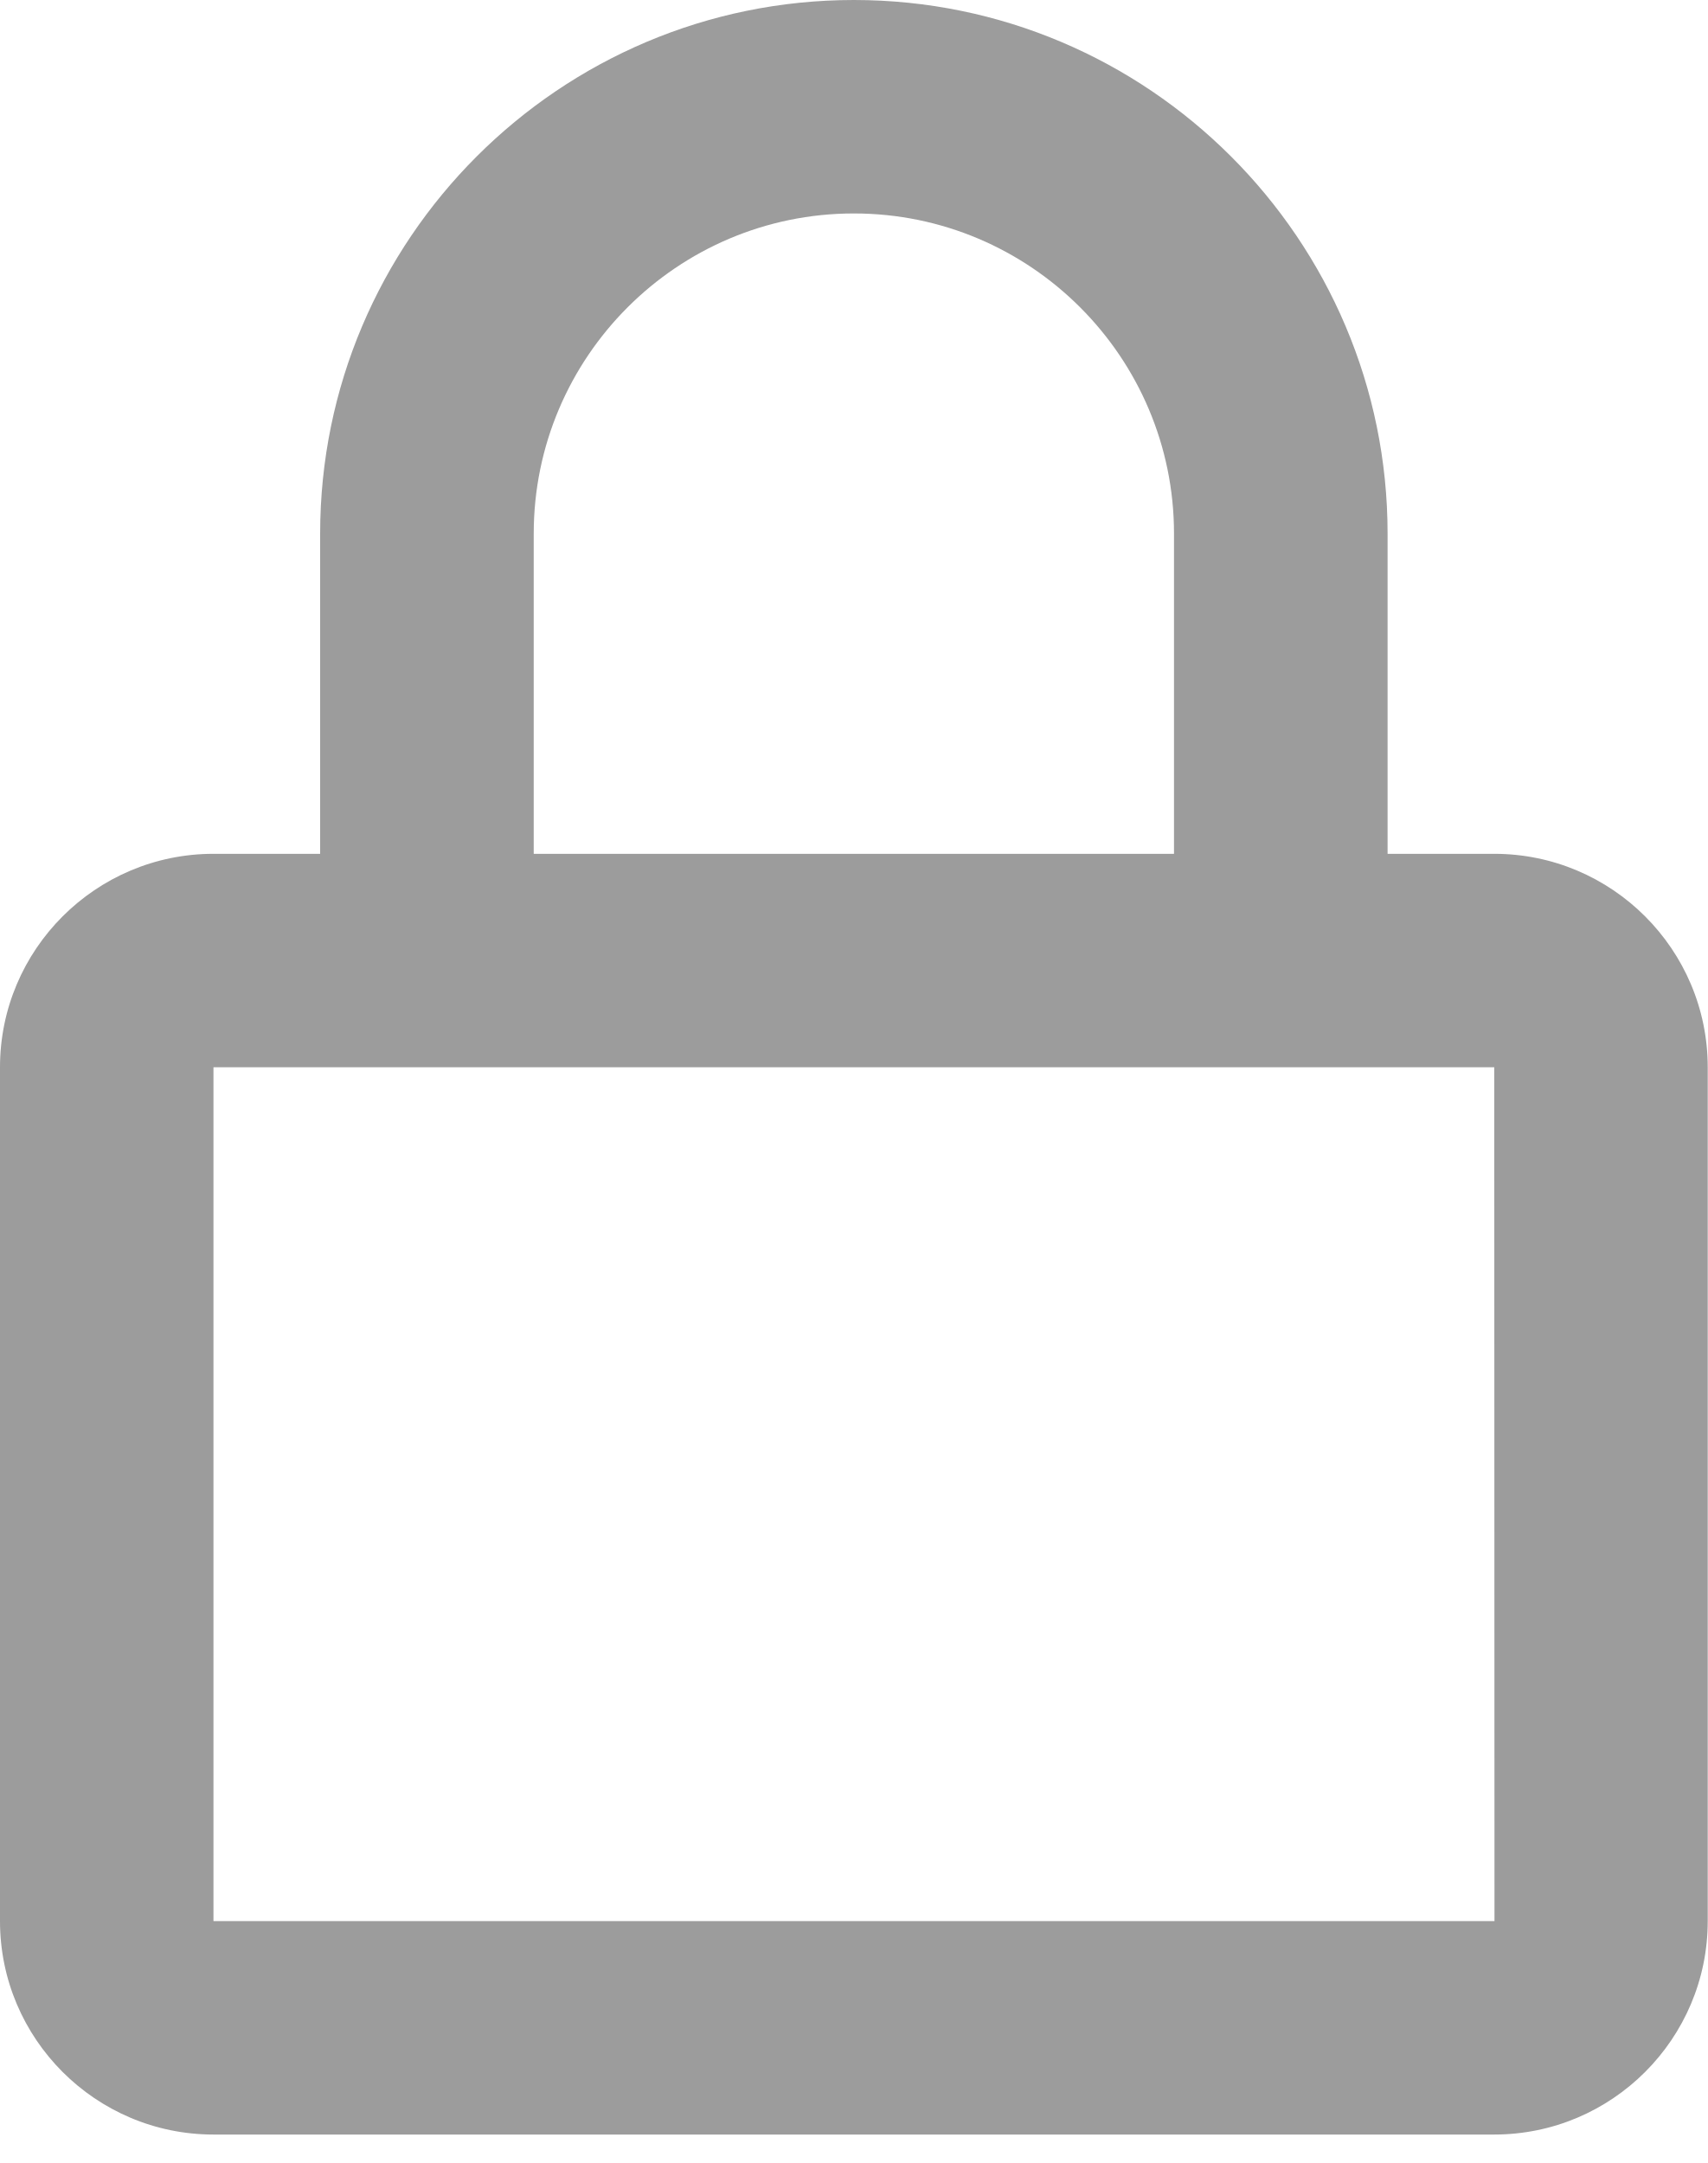
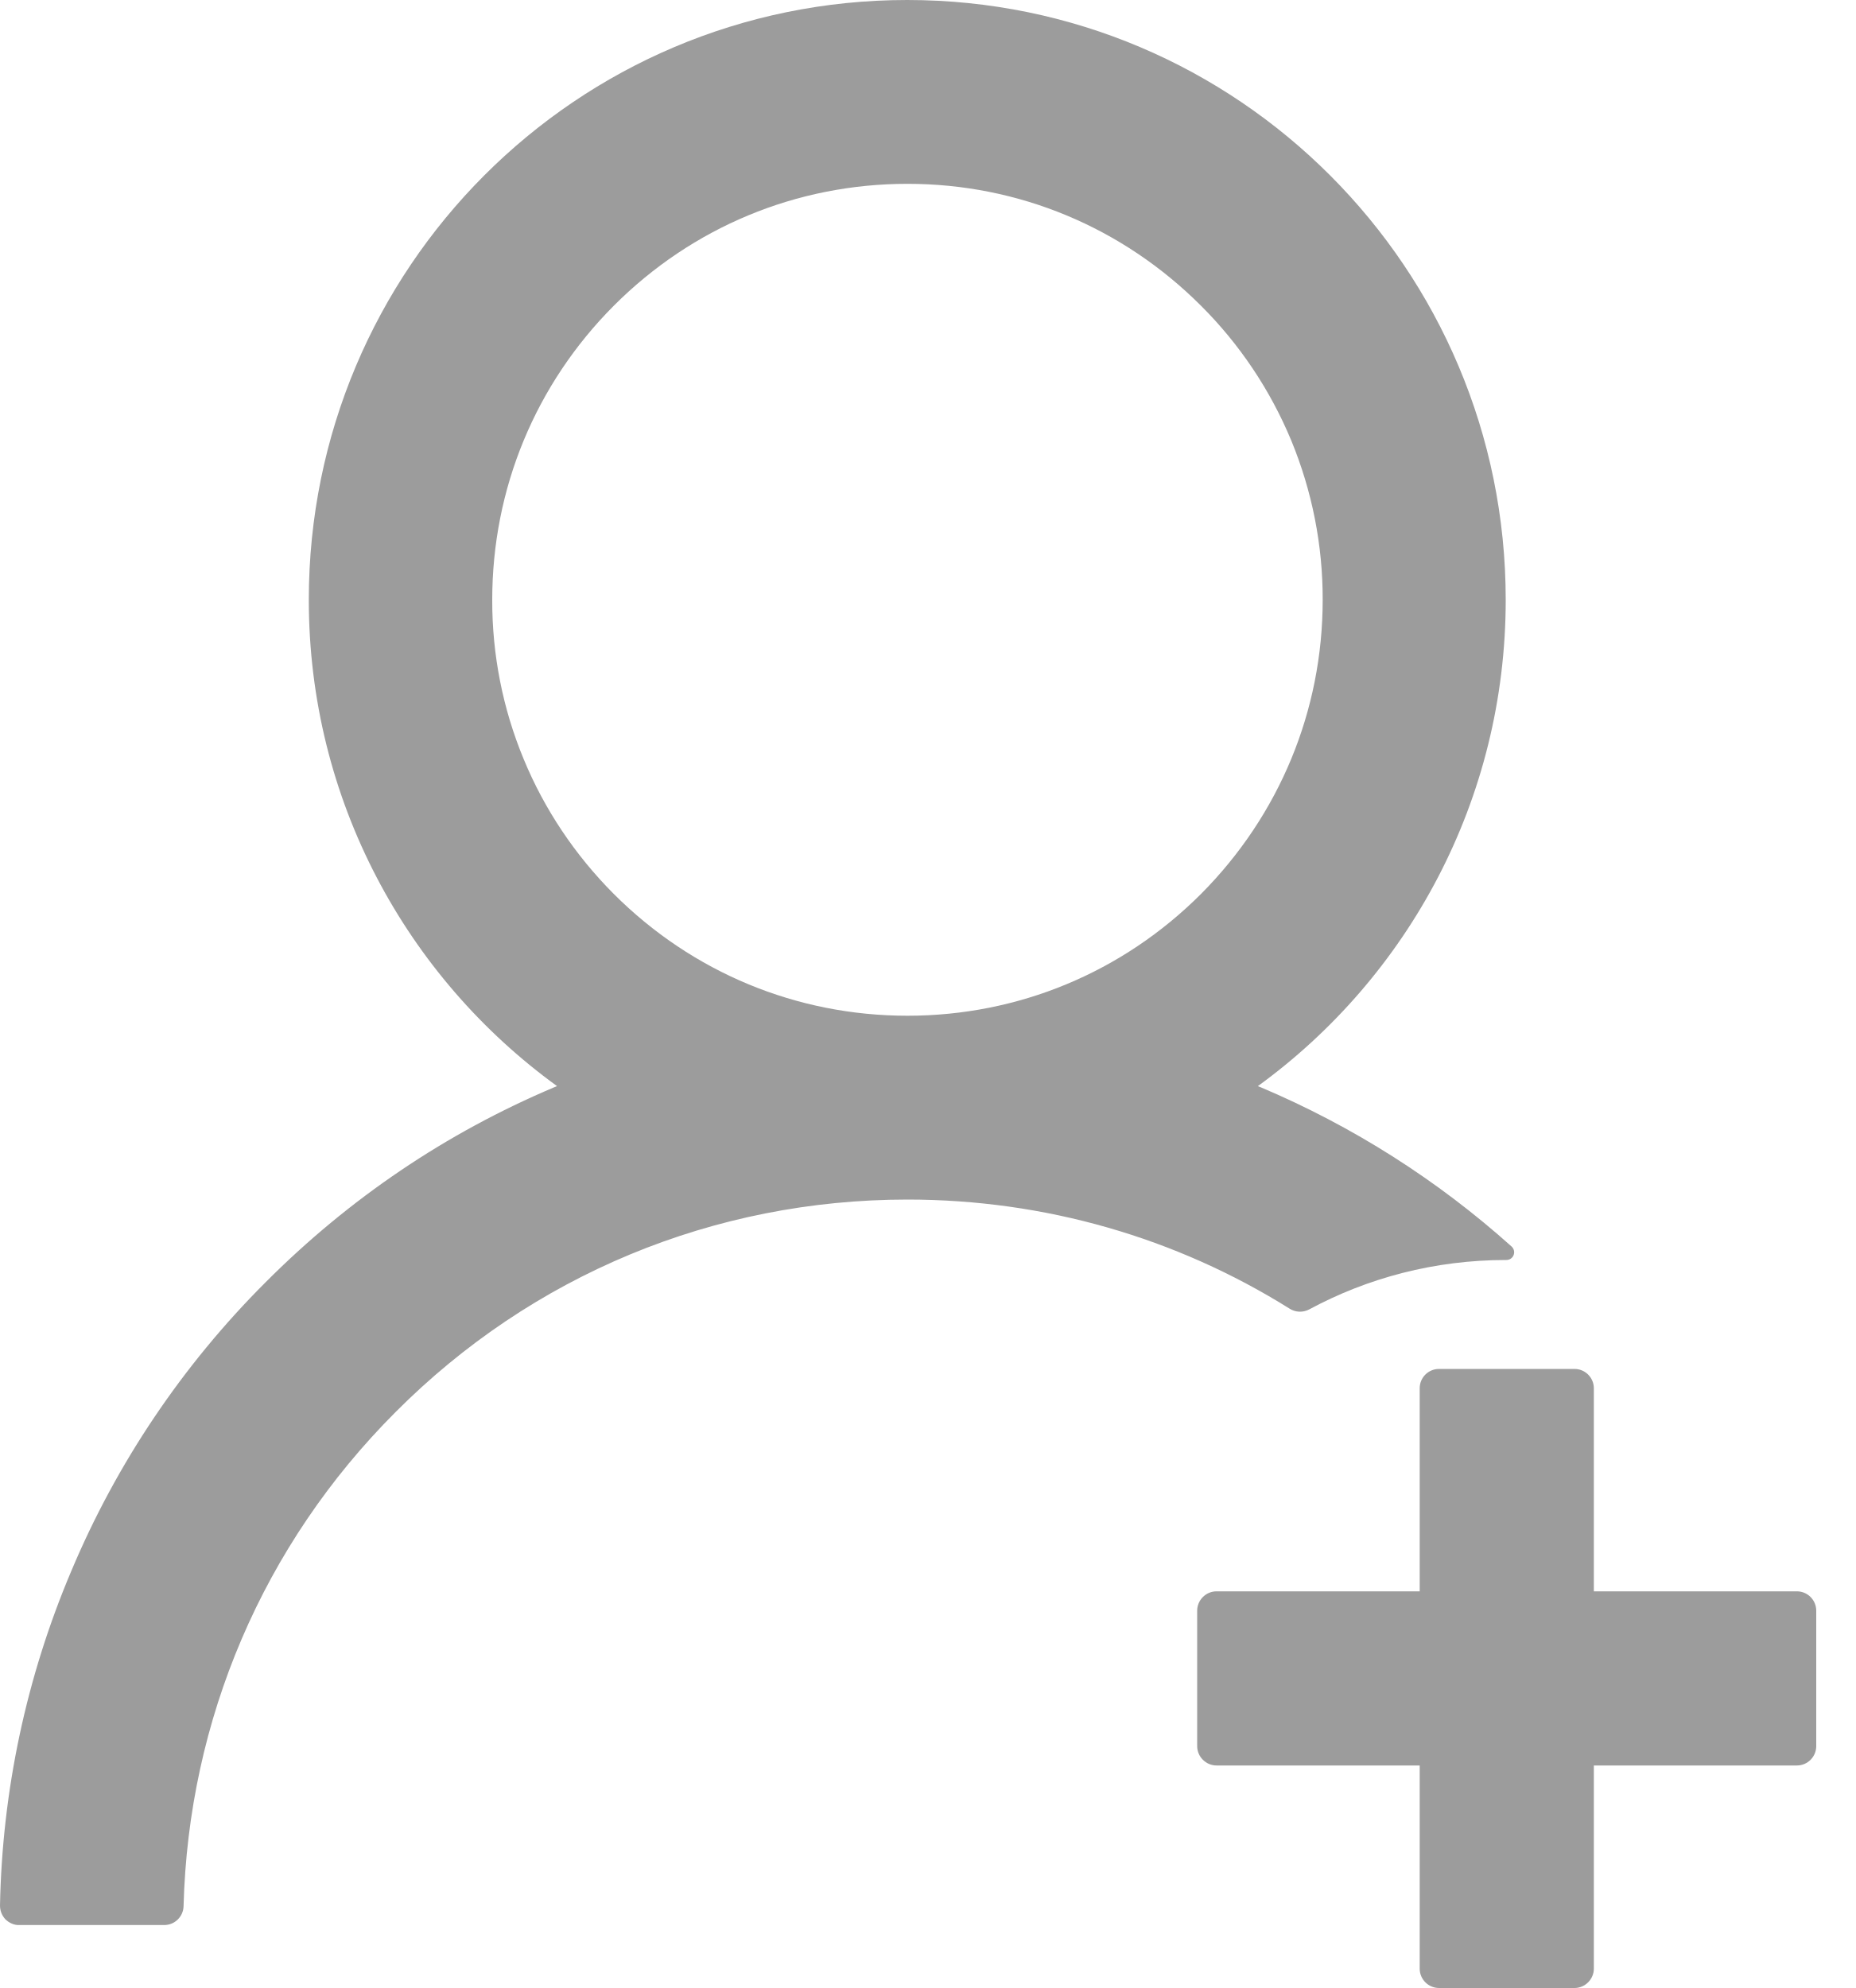
- <svg xmlns="http://www.w3.org/2000/svg" width="15" height="19" viewBox="0 0 15 19" fill="none">
-   <path d="M7.5 0C4.915 0 2.812 2.103 2.812 4.688V7.5H1.875C0.841 7.5 0 8.341 0 9.375V16.875C0 17.909 0.841 18.75 1.875 18.75H13.125C14.159 18.75 15 17.909 15 16.875V9.375C15 8.341 14.159 7.5 13.125 7.5H12.188V4.688C12.188 2.103 10.085 0 7.5 0ZM13.125 9.375L13.127 16.875H1.875V9.375H13.125ZM4.688 7.5V4.688C4.688 3.137 5.949 1.875 7.5 1.875C9.051 1.875 10.312 3.137 10.312 4.688V7.5H4.688Z" fill="#9C9C9C" />
+ <svg xmlns="http://www.w3.org/2000/svg" width="14" height="15" viewBox="0 0 14 15" fill="none">
+   <path d="M9.878 9.88C10.319 9.642 10.825 9.507 11.363 9.507H11.365C11.42 9.507 11.445 9.442 11.405 9.405C10.845 8.903 10.206 8.497 9.513 8.204C9.506 8.201 9.498 8.199 9.491 8.195C10.624 7.372 11.361 6.035 11.361 4.526C11.361 2.026 9.339 0 6.845 0C4.35 0 2.33 2.026 2.33 4.526C2.33 6.035 3.068 7.372 4.203 8.195C4.195 8.199 4.188 8.201 4.181 8.204C3.365 8.549 2.633 9.044 2.004 9.675C1.378 10.3 0.879 11.041 0.537 11.856C0.199 12.654 0.017 13.509 4.56314e-05 14.376C-0 14.395 0.003 14.415 0.01 14.433C0.017 14.451 0.028 14.468 0.041 14.482C0.055 14.495 0.071 14.507 0.089 14.514C0.107 14.522 0.127 14.526 0.146 14.525H1.239C1.318 14.525 1.383 14.462 1.385 14.383C1.422 12.975 1.985 11.655 2.984 10.655C4.015 9.62 5.387 9.051 6.847 9.051C7.881 9.051 8.874 9.338 9.73 9.874C9.752 9.888 9.777 9.896 9.803 9.897C9.829 9.898 9.855 9.892 9.878 9.88ZM6.847 7.664C6.011 7.664 5.224 7.338 4.631 6.745C4.34 6.453 4.108 6.108 3.951 5.727C3.793 5.346 3.713 4.938 3.714 4.526C3.714 3.688 4.04 2.9 4.631 2.307C5.223 1.714 6.009 1.387 6.847 1.387C7.684 1.387 8.469 1.714 9.062 2.307C9.354 2.598 9.585 2.944 9.743 3.324C9.9 3.705 9.981 4.113 9.98 4.526C9.98 5.363 9.653 6.151 9.062 6.745C8.469 7.338 7.683 7.664 6.847 7.664ZM13.558 12.007H12.026V10.475C12.026 10.394 11.96 10.329 11.88 10.329H10.858C10.777 10.329 10.712 10.394 10.712 10.475V12.007H9.179C9.099 12.007 9.033 12.073 9.033 12.153V13.175C9.033 13.255 9.099 13.321 9.179 13.321H10.712V14.854C10.712 14.934 10.777 15 10.858 15H11.88C11.96 15 12.026 14.934 12.026 14.854V13.321H13.558C13.639 13.321 13.704 13.255 13.704 13.175V12.153C13.704 12.073 13.639 12.007 13.558 12.007Z" fill="#9C9C9C" />
</svg>
